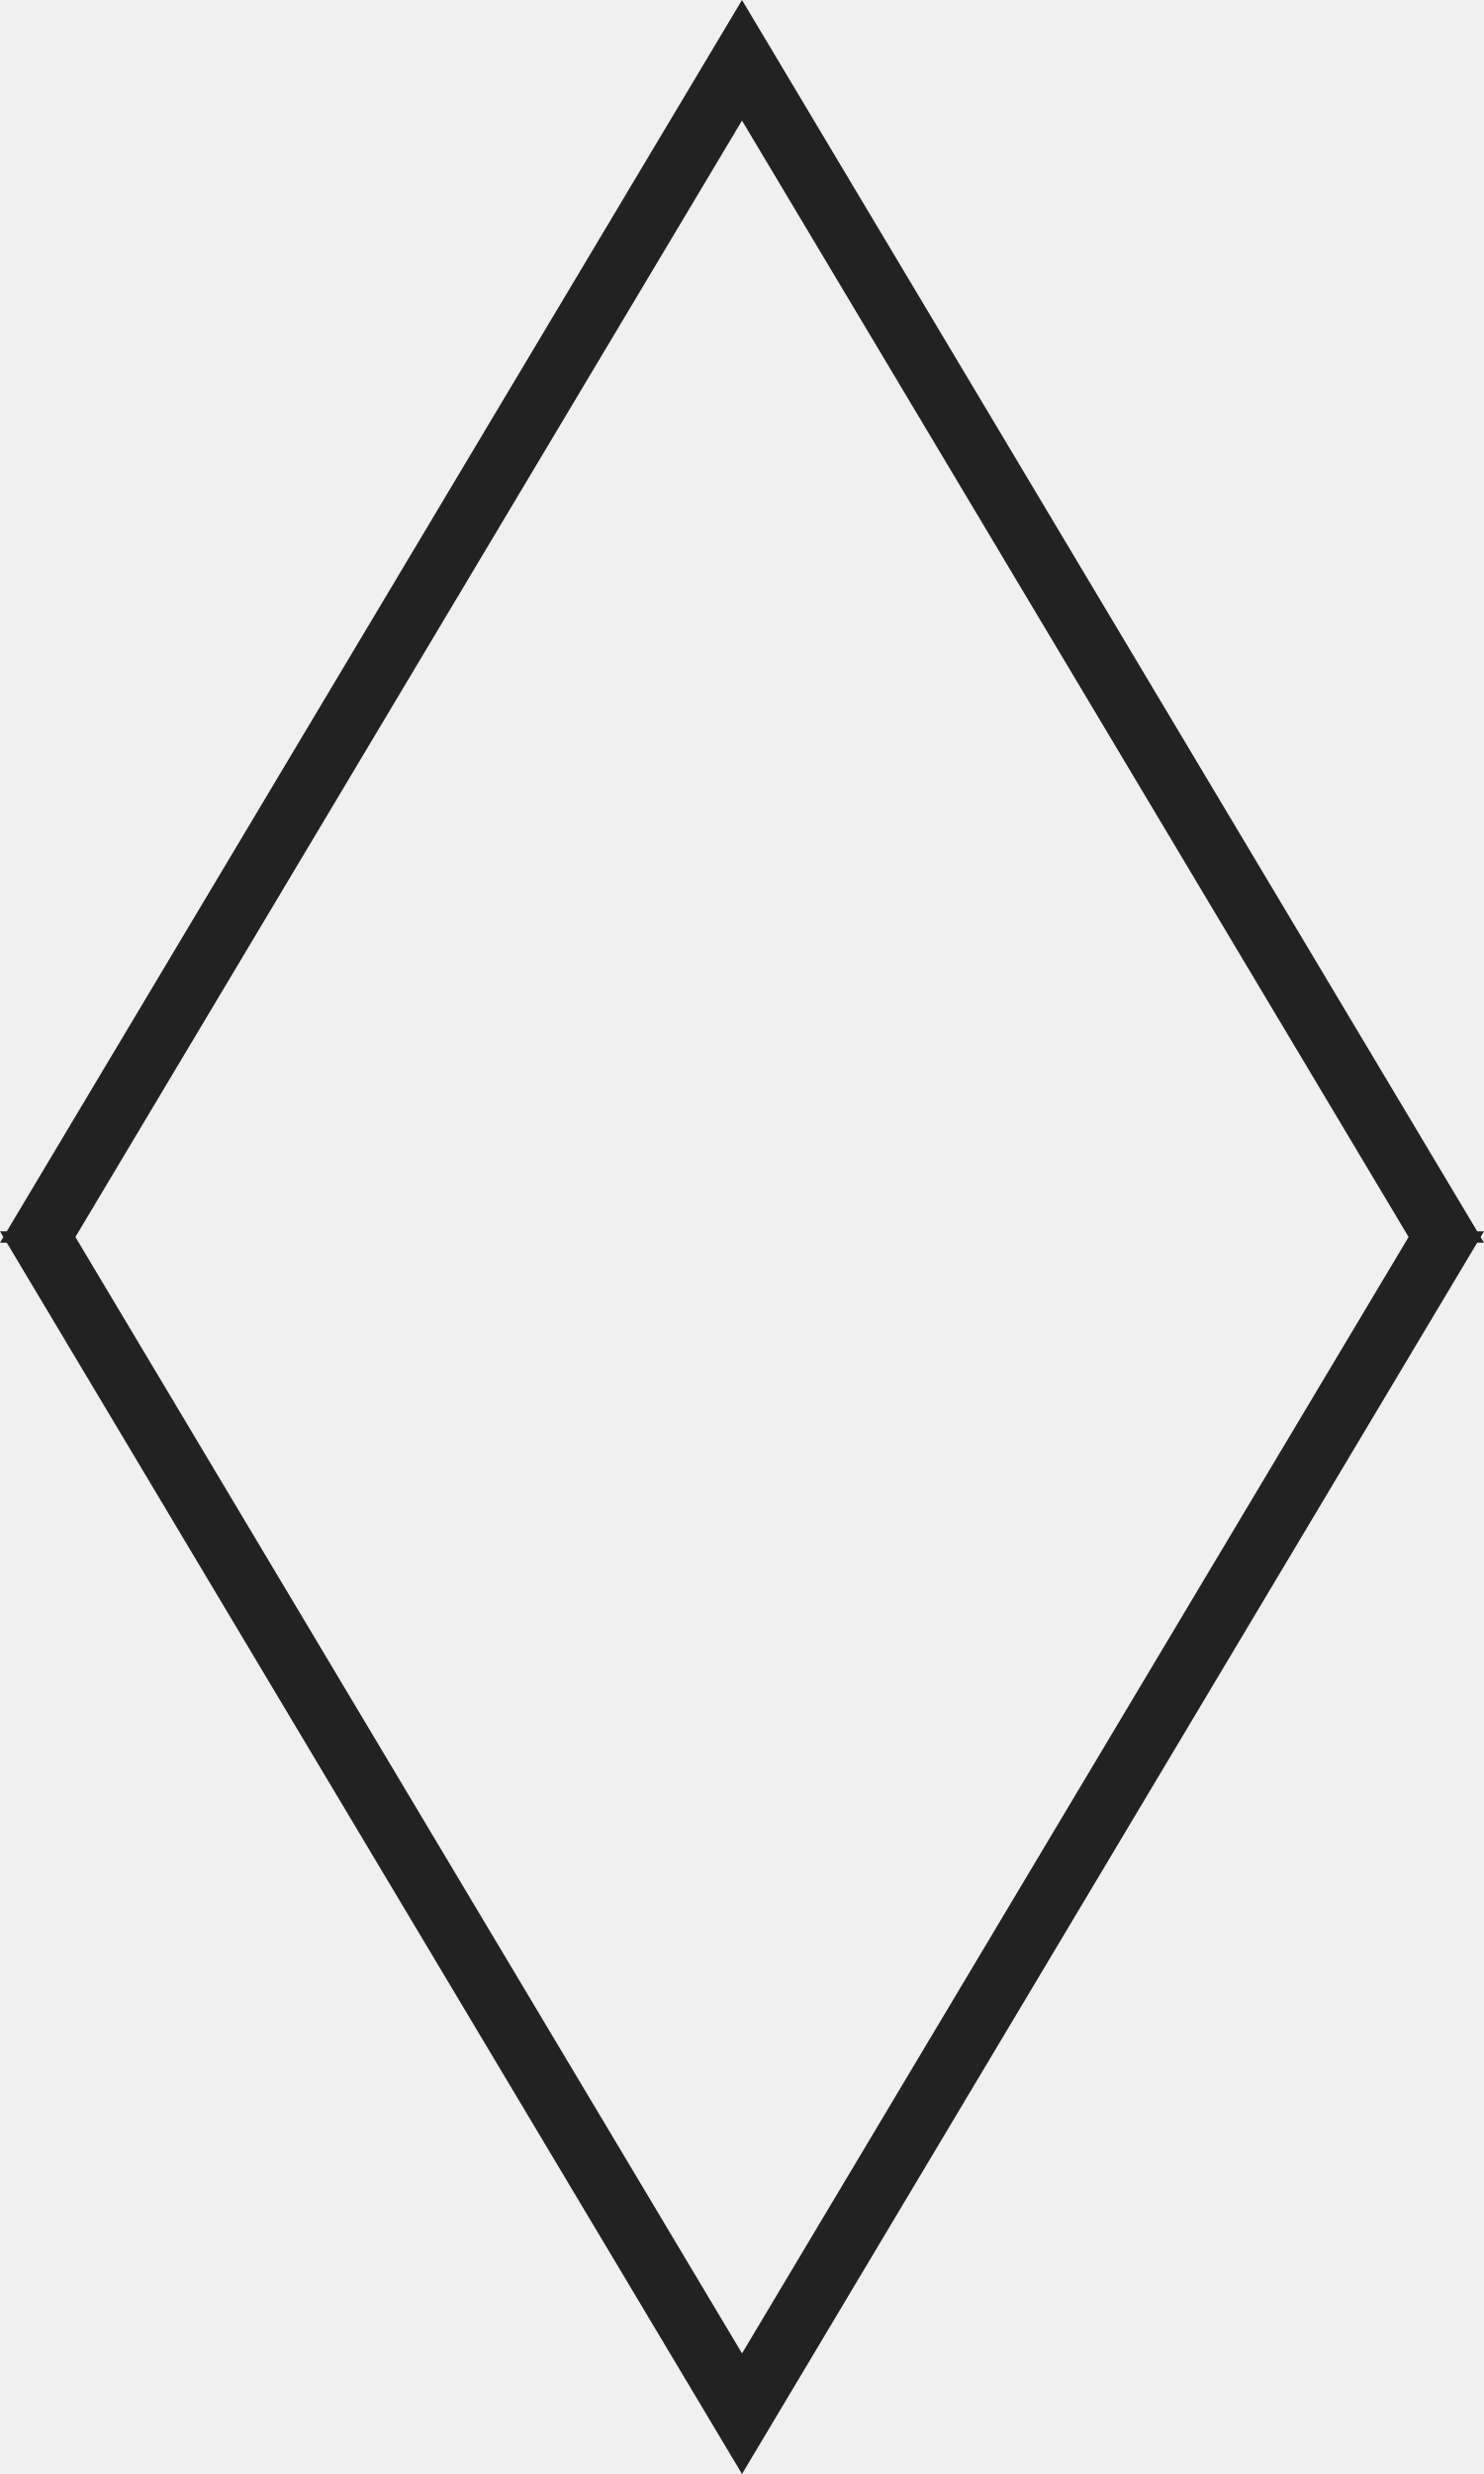
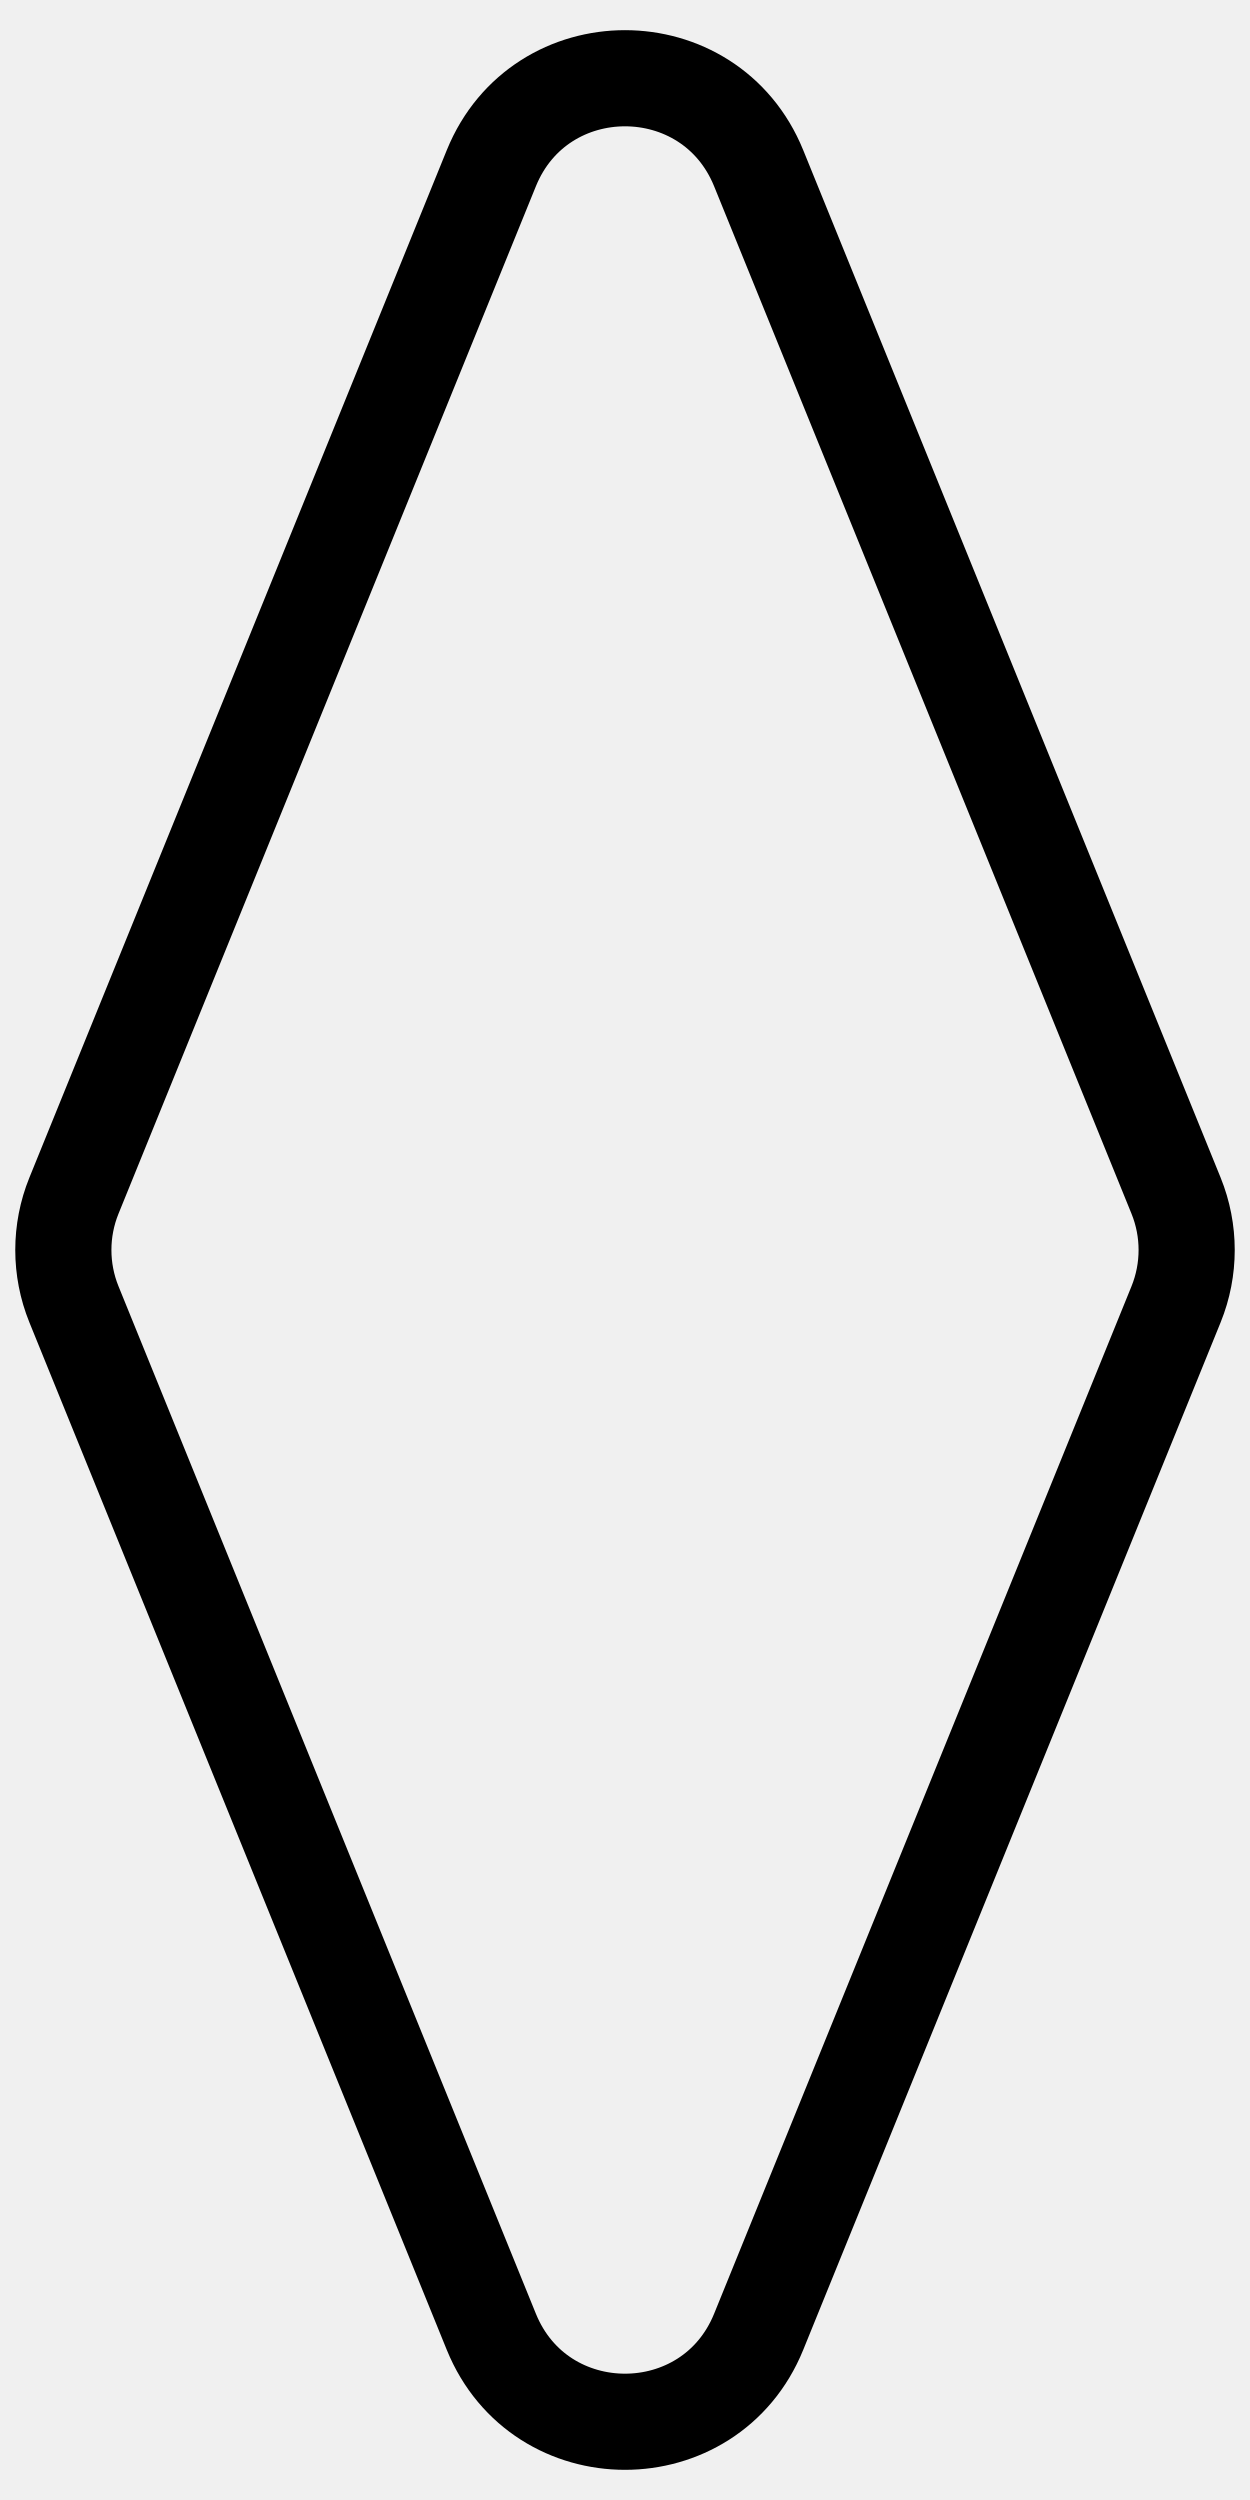
- <svg xmlns="http://www.w3.org/2000/svg" width="24" height="40" viewBox="0 0 24 40" fill="none">
-   <g id="Union">
-     <mask id="path-1-inside-1_319_5116" fill="white">
-       <path fill-rule="evenodd" clip-rule="evenodd" d="M23.89 19.908L12 0L0.11 19.908H4.39882e-05L0.055 20L0 20.092H0.11L12 40L23.89 20.092H24L23.945 20L24 19.908H23.89Z" />
-     </mask>
-     <path d="M12 0L12.858 -0.513L12 -1.95L11.142 -0.513L12 0ZM23.89 19.908L23.032 20.421L23.323 20.908H23.89V19.908ZM0.11 19.908V20.908H0.677L0.968 20.421L0.11 19.908ZM4.39882e-05 19.908V18.908H-1.762L-0.858 20.421L4.39882e-05 19.908ZM0.055 20L0.913 20.513L1.22 20L0.913 19.487L0.055 20ZM0 20.092L-0.859 19.579L-1.762 21.092H0V20.092ZM0.11 20.092L0.968 19.579L0.677 19.092H0.11V20.092ZM12 40L11.142 40.513L12 41.95L12.859 40.513L12 40ZM23.89 20.092V19.092H23.323L23.032 19.579L23.89 20.092ZM24 20.092V21.092H25.762L24.858 19.579L24 20.092ZM23.945 20L23.087 19.487L22.78 20L23.087 20.513L23.945 20ZM24 19.908L24.859 20.421L25.762 18.908H24V19.908ZM11.142 0.513L23.032 20.421L24.749 19.395L12.858 -0.513L11.142 0.513ZM0.968 20.421L12.858 0.513L11.142 -0.513L-0.749 19.395L0.968 20.421ZM0.11 18.908H4.39882e-05V20.908H0.11V18.908ZM-0.858 20.421L-0.804 20.513L0.913 19.487L0.859 19.395L-0.858 20.421ZM0.859 20.605L0.913 20.513L-0.804 19.487L-0.859 19.579L0.859 20.605ZM0.11 19.092H0V21.092H0.11V19.092ZM-0.749 20.605L11.142 40.513L12.859 39.487L0.968 19.579L-0.749 20.605ZM12.859 40.513L24.749 20.605L23.032 19.579L11.142 39.487L12.859 40.513ZM24 19.092H23.89V21.092H24V19.092ZM23.087 20.513L23.142 20.605L24.858 19.579L24.804 19.487L23.087 20.513ZM24.804 20.513L24.859 20.421L23.142 19.395L23.087 19.487L24.804 20.513ZM24 18.908H23.89V20.908H24V18.908Z" fill="#222222" mask="url(#path-1-inside-1_319_5116)" />
-   </g>
+ <svg xmlns="http://www.w3.org/2000/svg" width="13" height="26" viewBox="0 0 13 26" fill="none">
+   <path id="Polygon 7" d="M7.89 1.749L12.231 12.435C12.378 12.797 12.378 13.203 12.231 13.565L7.89 24.251C7.383 25.498 5.617 25.498 5.11 24.251L0.769 13.565C0.622 13.203 0.622 12.797 0.769 12.435L5.11 1.749C5.617 0.502 7.383 0.502 7.89 1.749Z" stroke="black" />
</svg>
